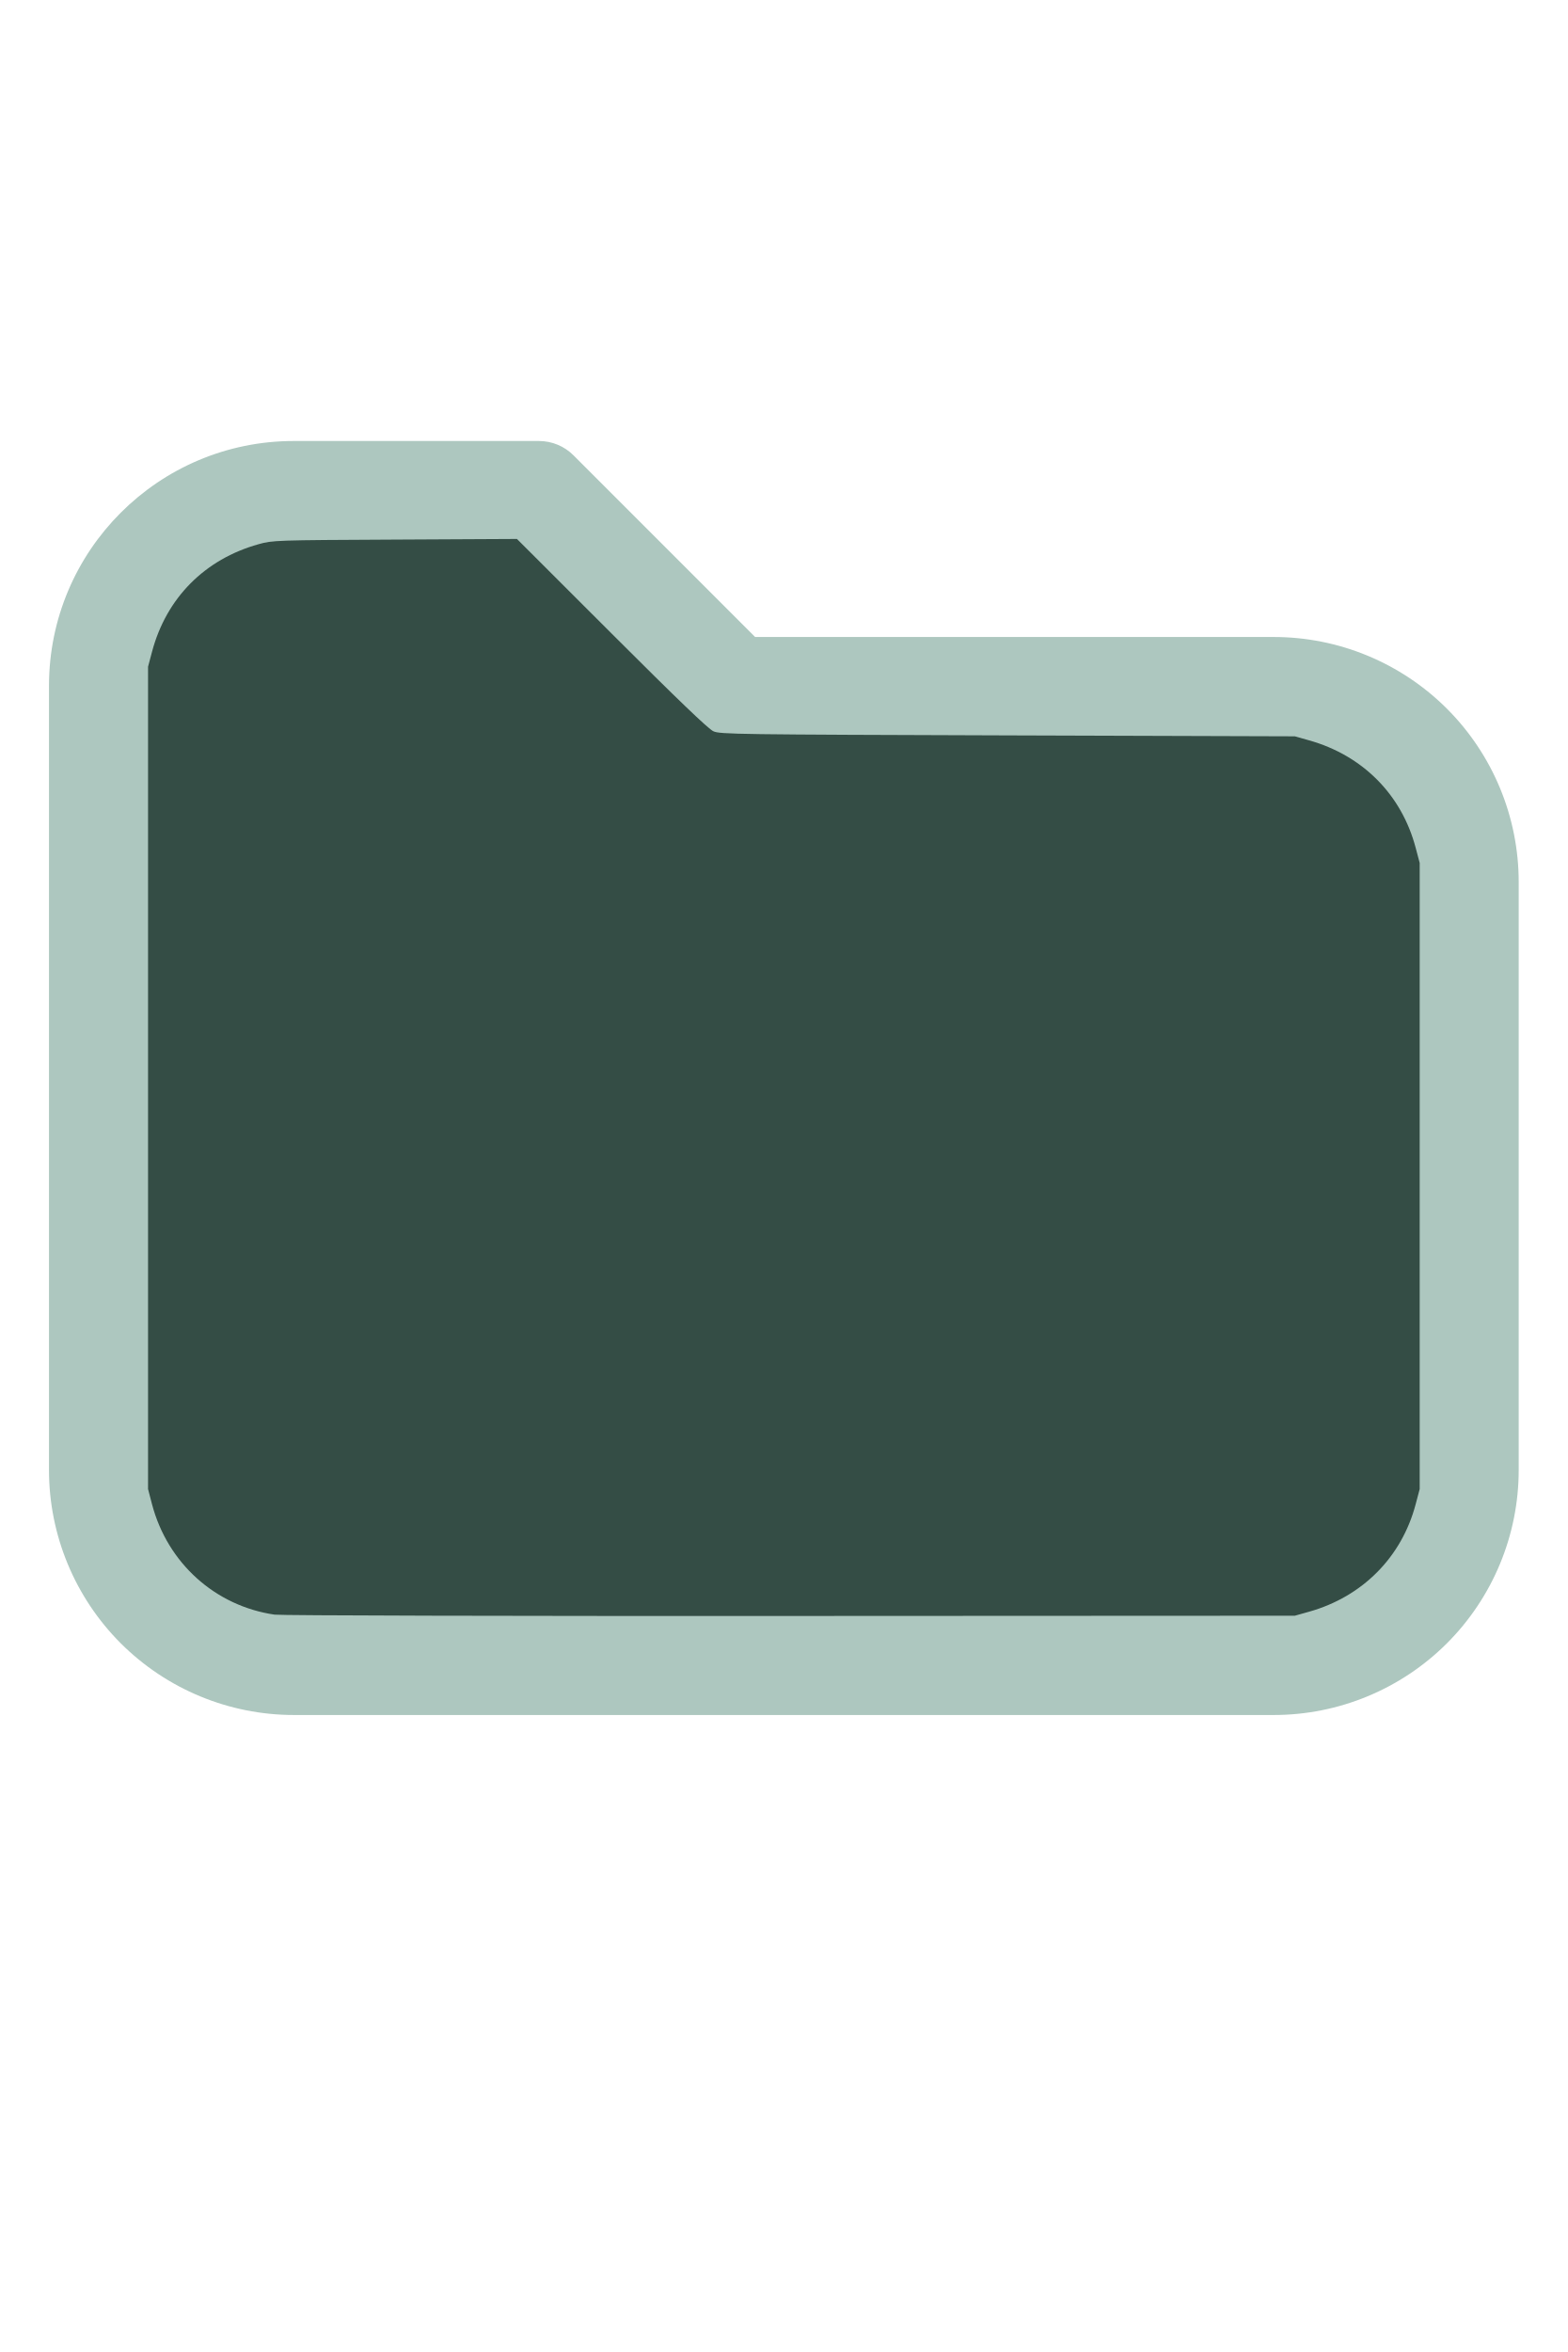
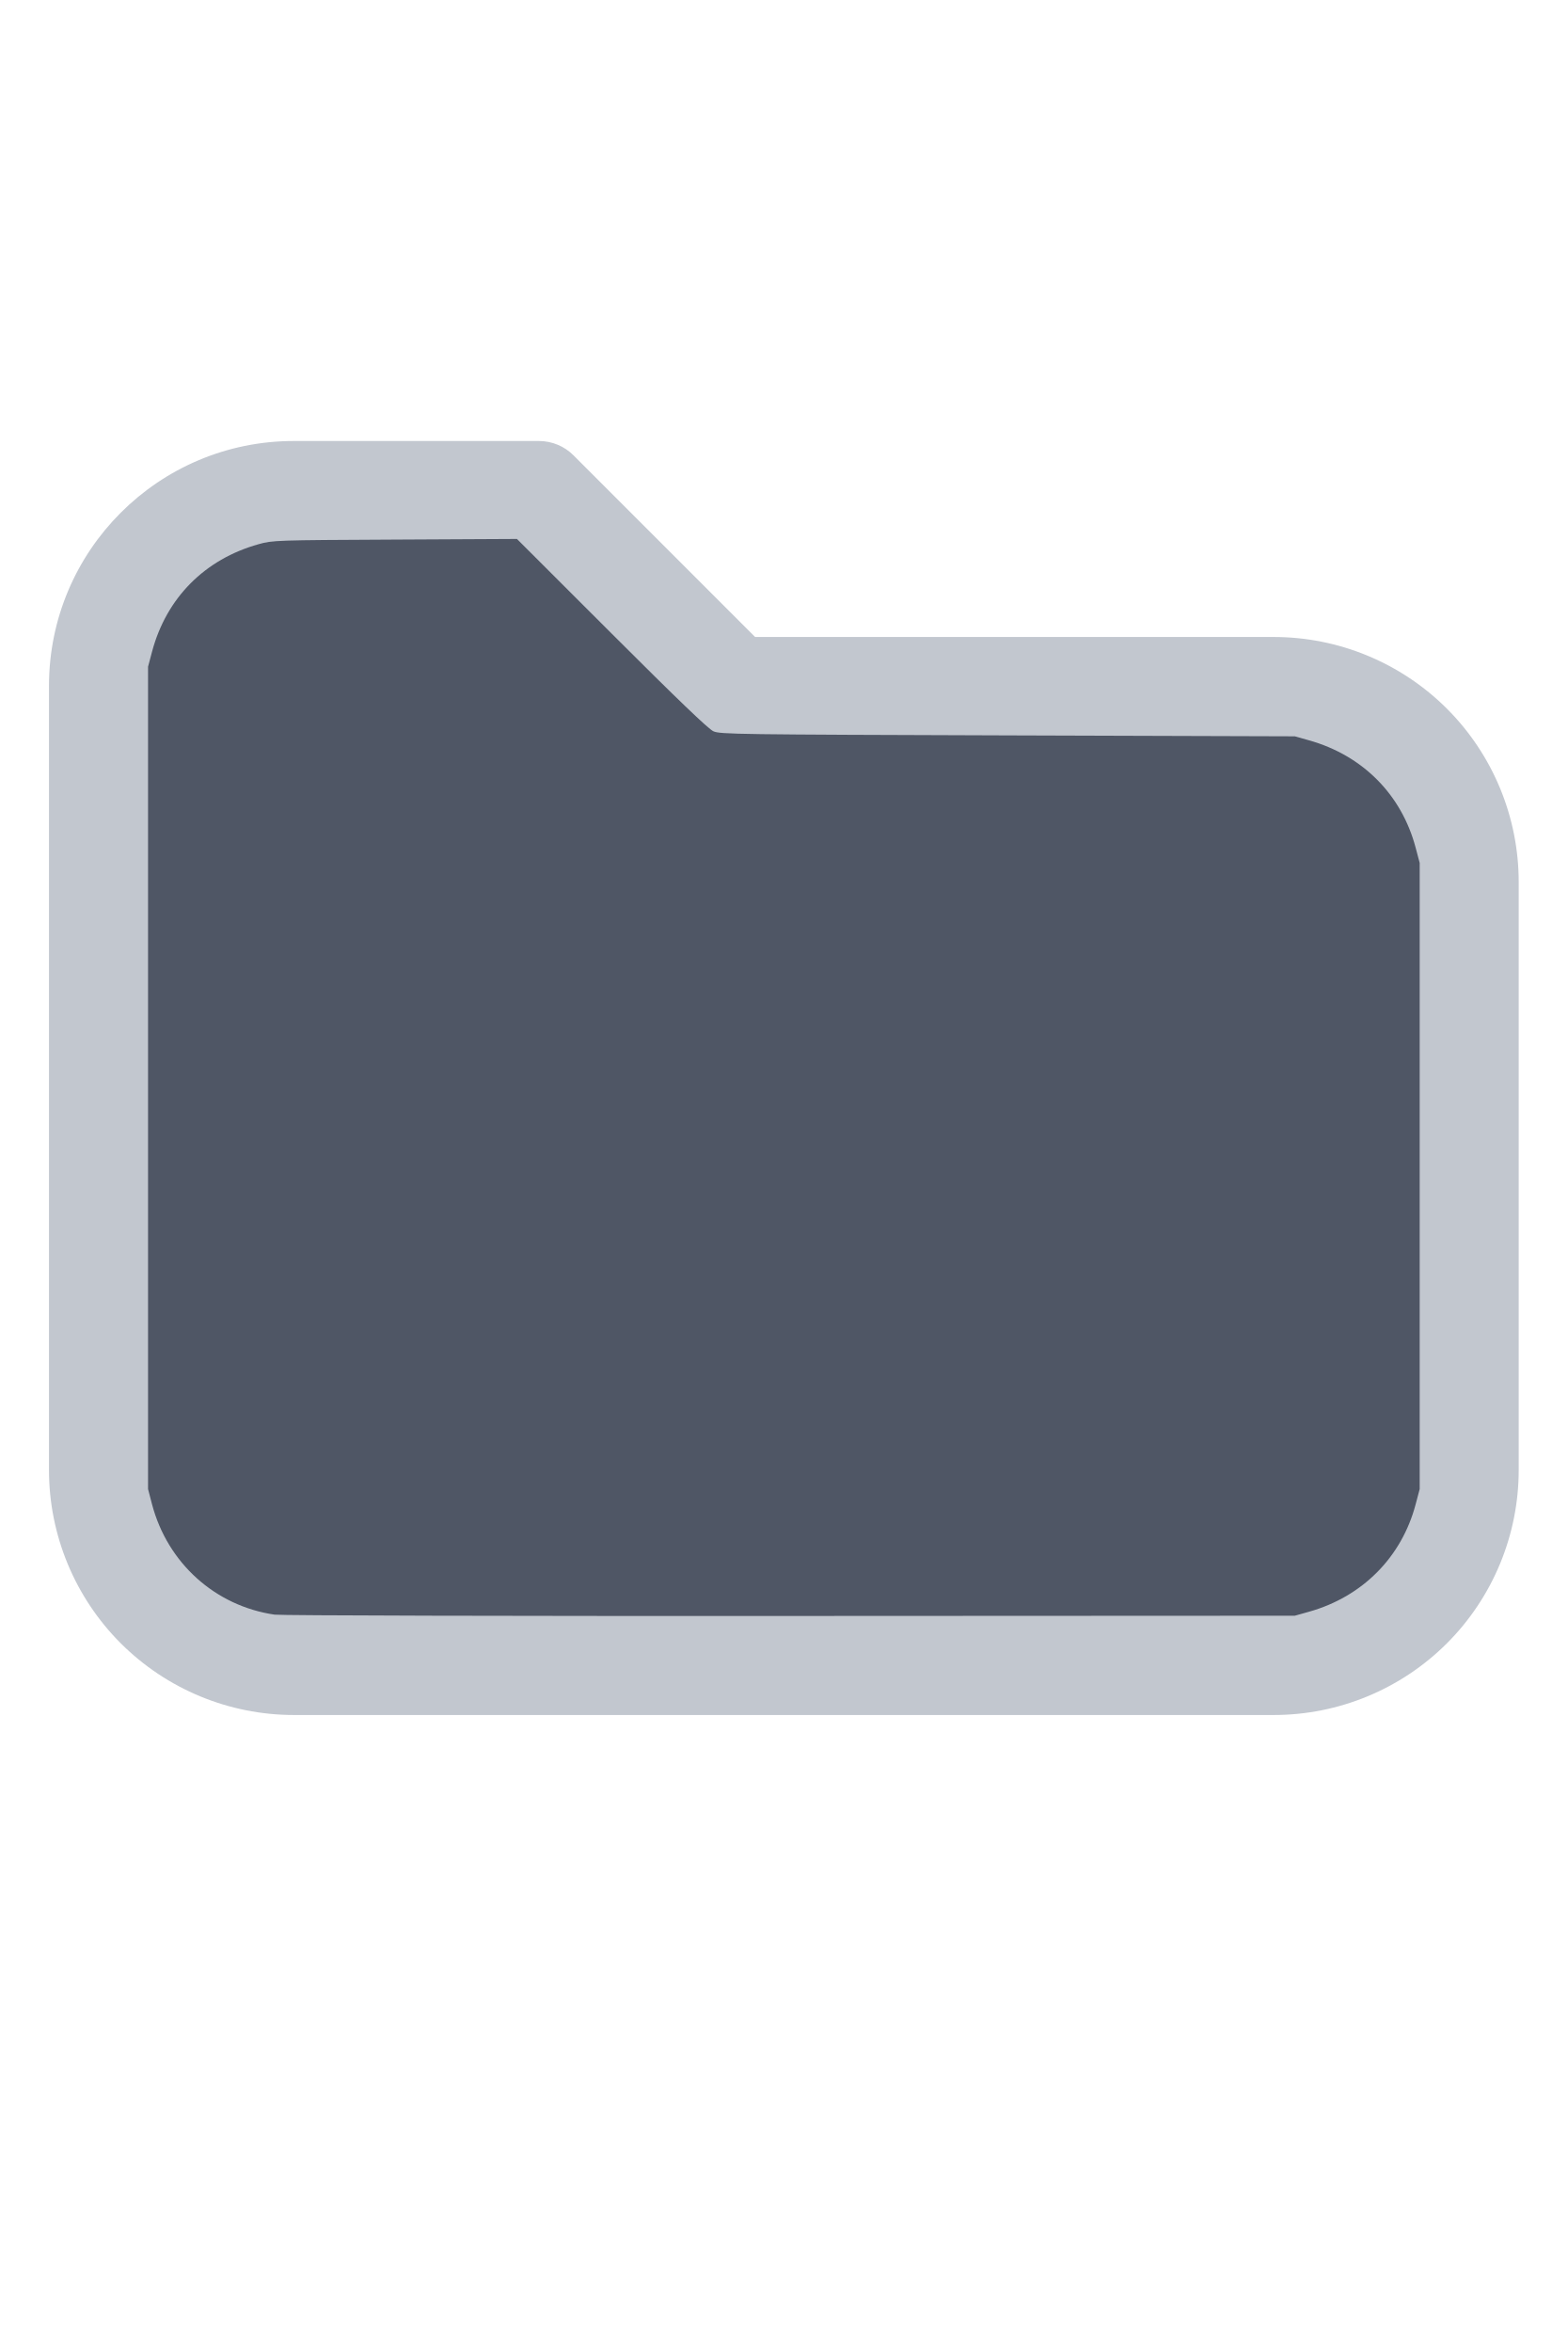
<svg xmlns="http://www.w3.org/2000/svg" version="1.1" width="16" height="24" viewBox="0 0 32 32" xml:space="preserve">
-   <g style="fill:#ADC7BF;">
+   <g style="fill:#C2C7CF;">
    <path d="M1,5.998l-0,16.002c-0,1.326 0.527,2.598 1.464,3.536c0.938,0.937 2.21,1.464 3.536,1.464c5.322,0 14.678,-0 20,0c1.326,0 2.598,-0.527 3.536,-1.464c0.937,-0.938 1.464,-2.21 1.464,-3.536c0,-3.486 0,-8.514 0,-12c0,-1.326 -0.527,-2.598 -1.464,-3.536c-0.938,-0.937 -2.21,-1.464 -3.536,-1.464c-0,0 -10.586,0 -10.586,0c0,-0 -3.707,-3.707 -3.707,-3.707c-0.187,-0.188 -0.442,-0.293 -0.707,-0.293l-5.002,0c-2.76,0 -4.998,2.238 -4.998,4.998Zm2,-0l-0,16.002c-0,0.796 0.316,1.559 0.879,2.121c0.562,0.563 1.325,0.879 2.121,0.879l20,0c0.796,0 1.559,-0.316 2.121,-0.879c0.563,-0.562 0.879,-1.325 0.879,-2.121c0,-3.486 0,-8.514 0,-12c0,-0.796 -0.316,-1.559 -0.879,-2.121c-0.562,-0.563 -1.325,-0.879 -2.121,-0.879c-7.738,0 -11,0 -11,0c-0.265,0 -0.52,-0.105 -0.707,-0.293c-0,0 -3.707,-3.707 -3.707,-3.707c-0,0 -4.588,0 -4.588,0c-1.656,0 -2.998,1.342 -2.998,2.998Z" />
  </g>
-   <g style="fill:#344D45;stroke-width:0;">
+   <g style="fill:#4F5665;stroke-width:0;">
    <path d="M 5.606,24.952 C 4.392,24.775 3.42,23.9 3.103,22.699 L 3.022,22.389 V 13.998 5.606 L 3.104,5.298 C 3.396,4.203 4.18,3.412 5.279,3.106 5.565,3.026 5.615,3.024 8.061,3.012 l 2.491,-0.013 1.932,1.93 c 1.344,1.343 1.976,1.95 2.078,1.995 0.137,0.062 0.474,0.066 6.007,0.084 l 5.861,0.019 0.291,0.082 c 1.095,0.308 1.89,1.109 2.176,2.193 l 0.082,0.309 V 16 22.389 l -0.082,0.309 c -0.284,1.079 -1.086,1.888 -2.176,2.194 l -0.291,0.082 -10.303,0.005 c -5.7,0.003 -10.4,-0.009 -10.521,-0.027 z" />
  </g>
</svg>
